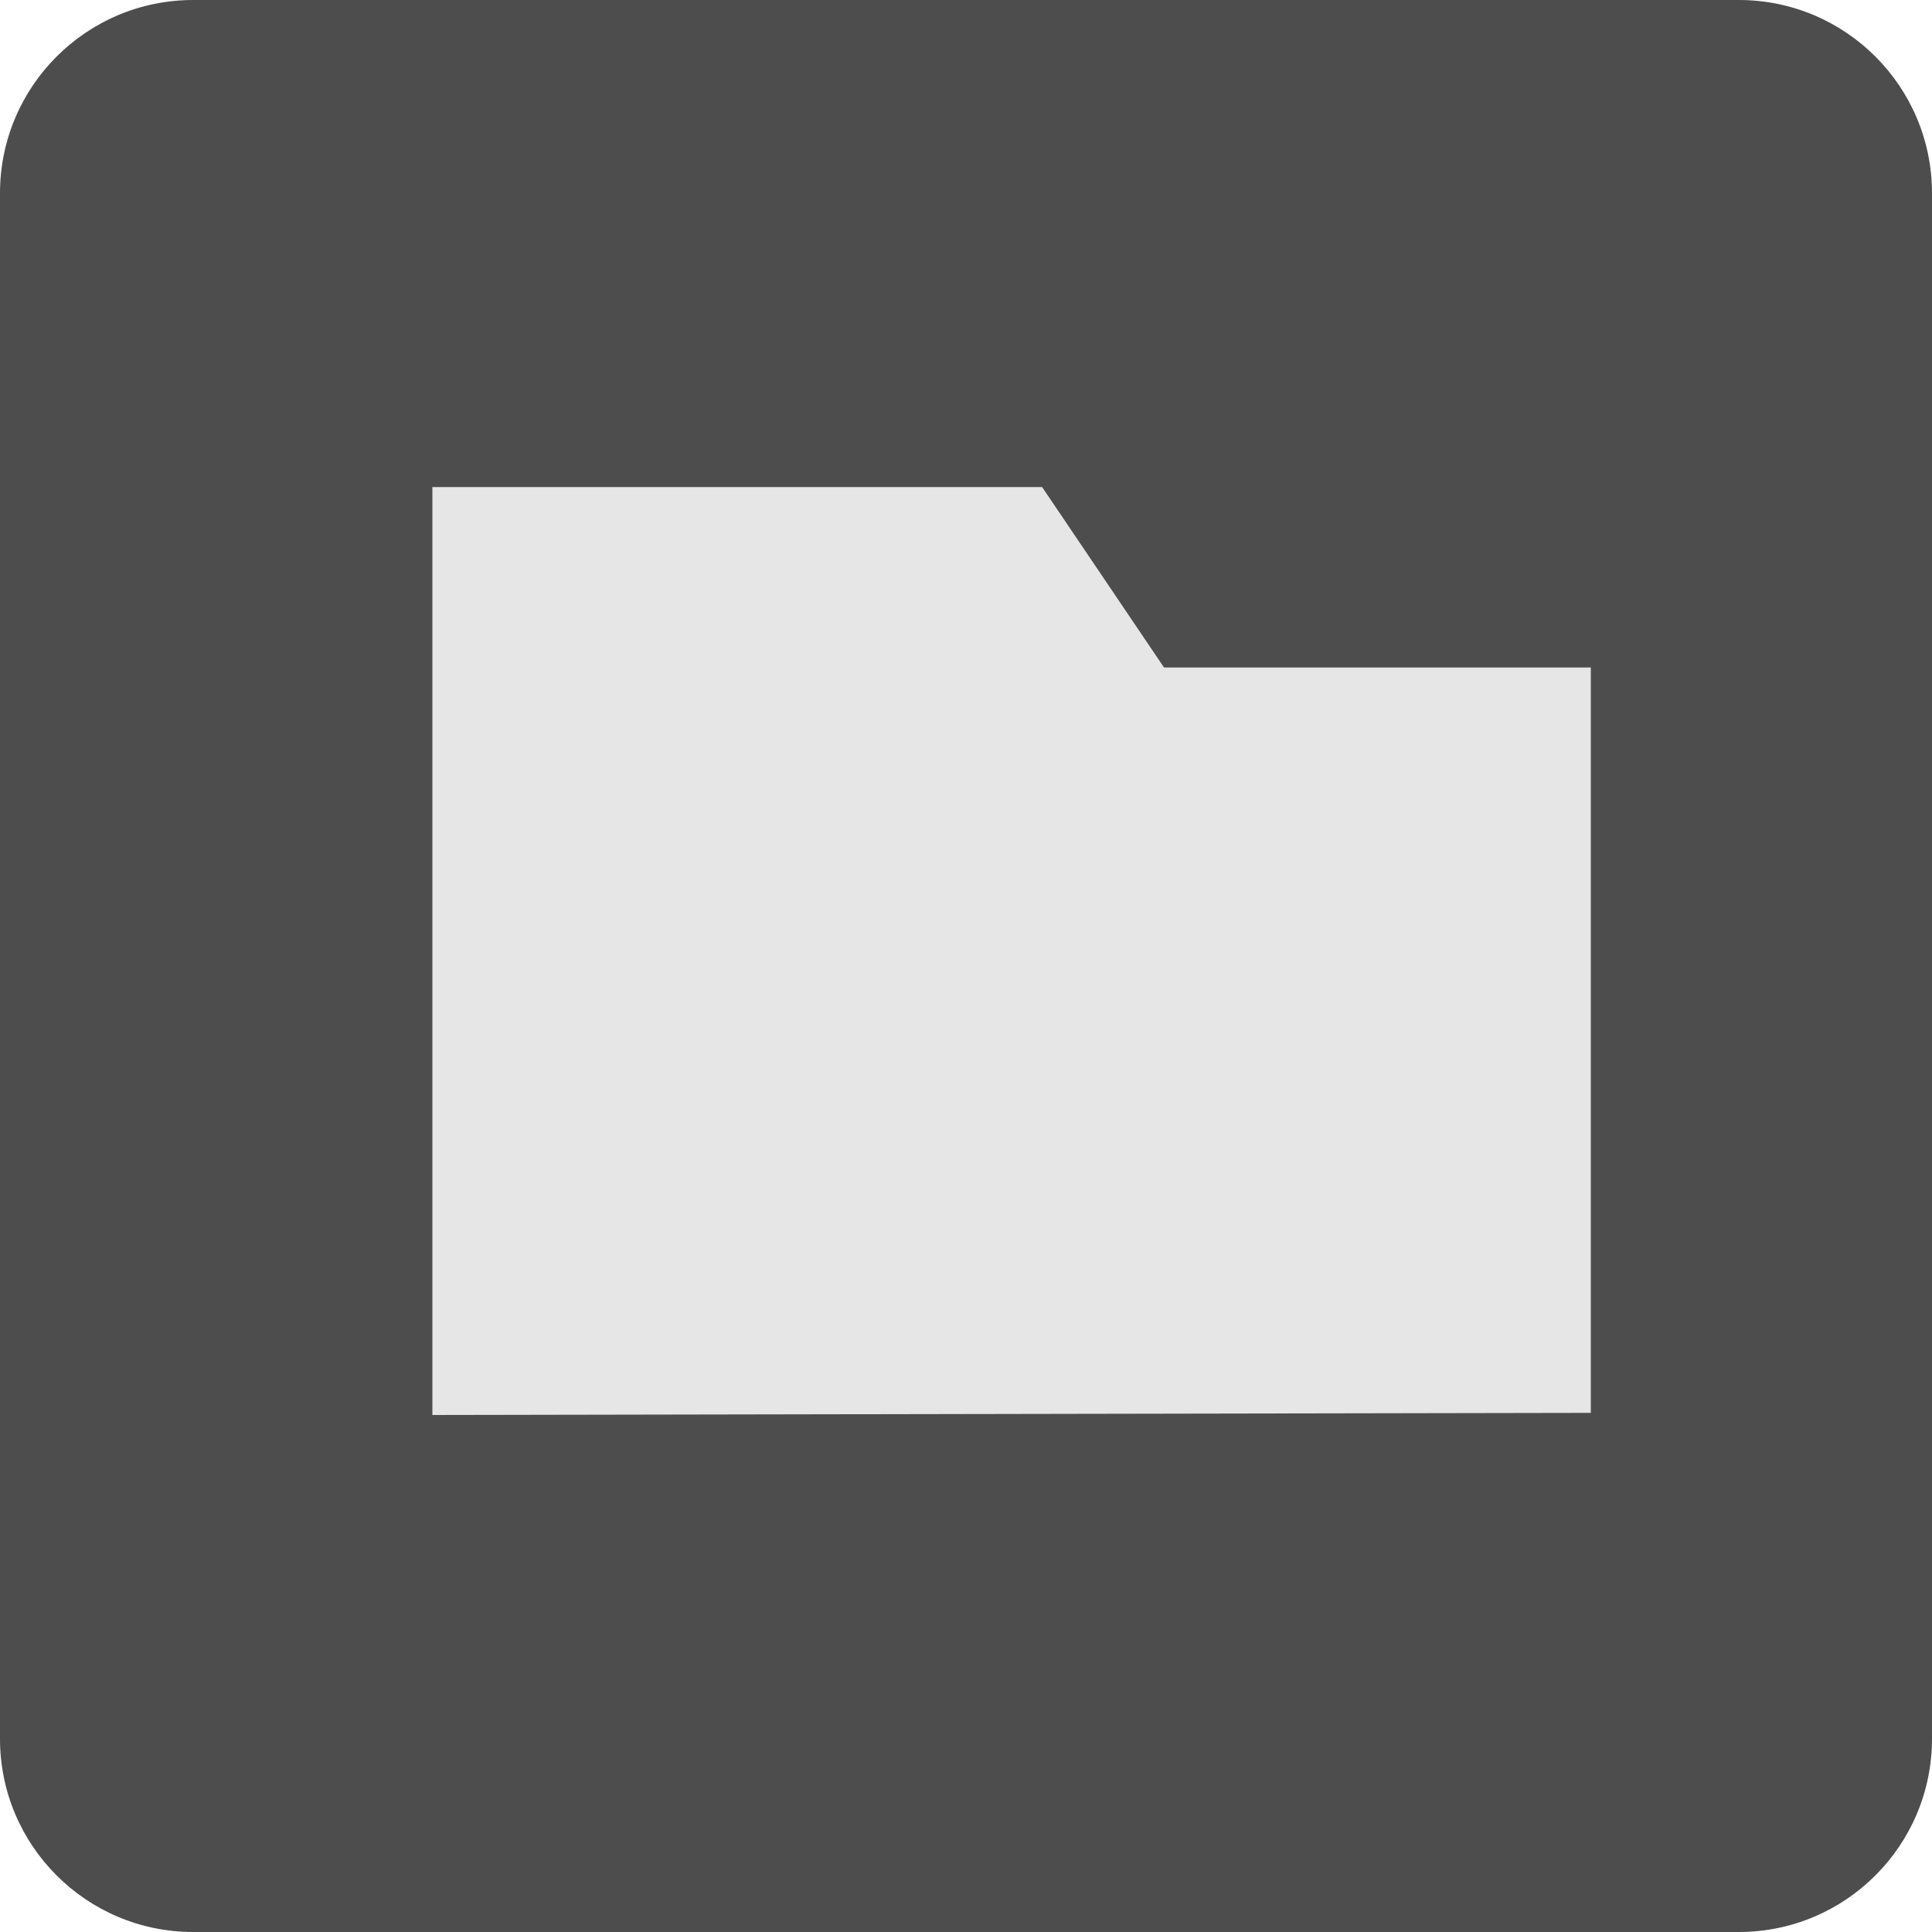
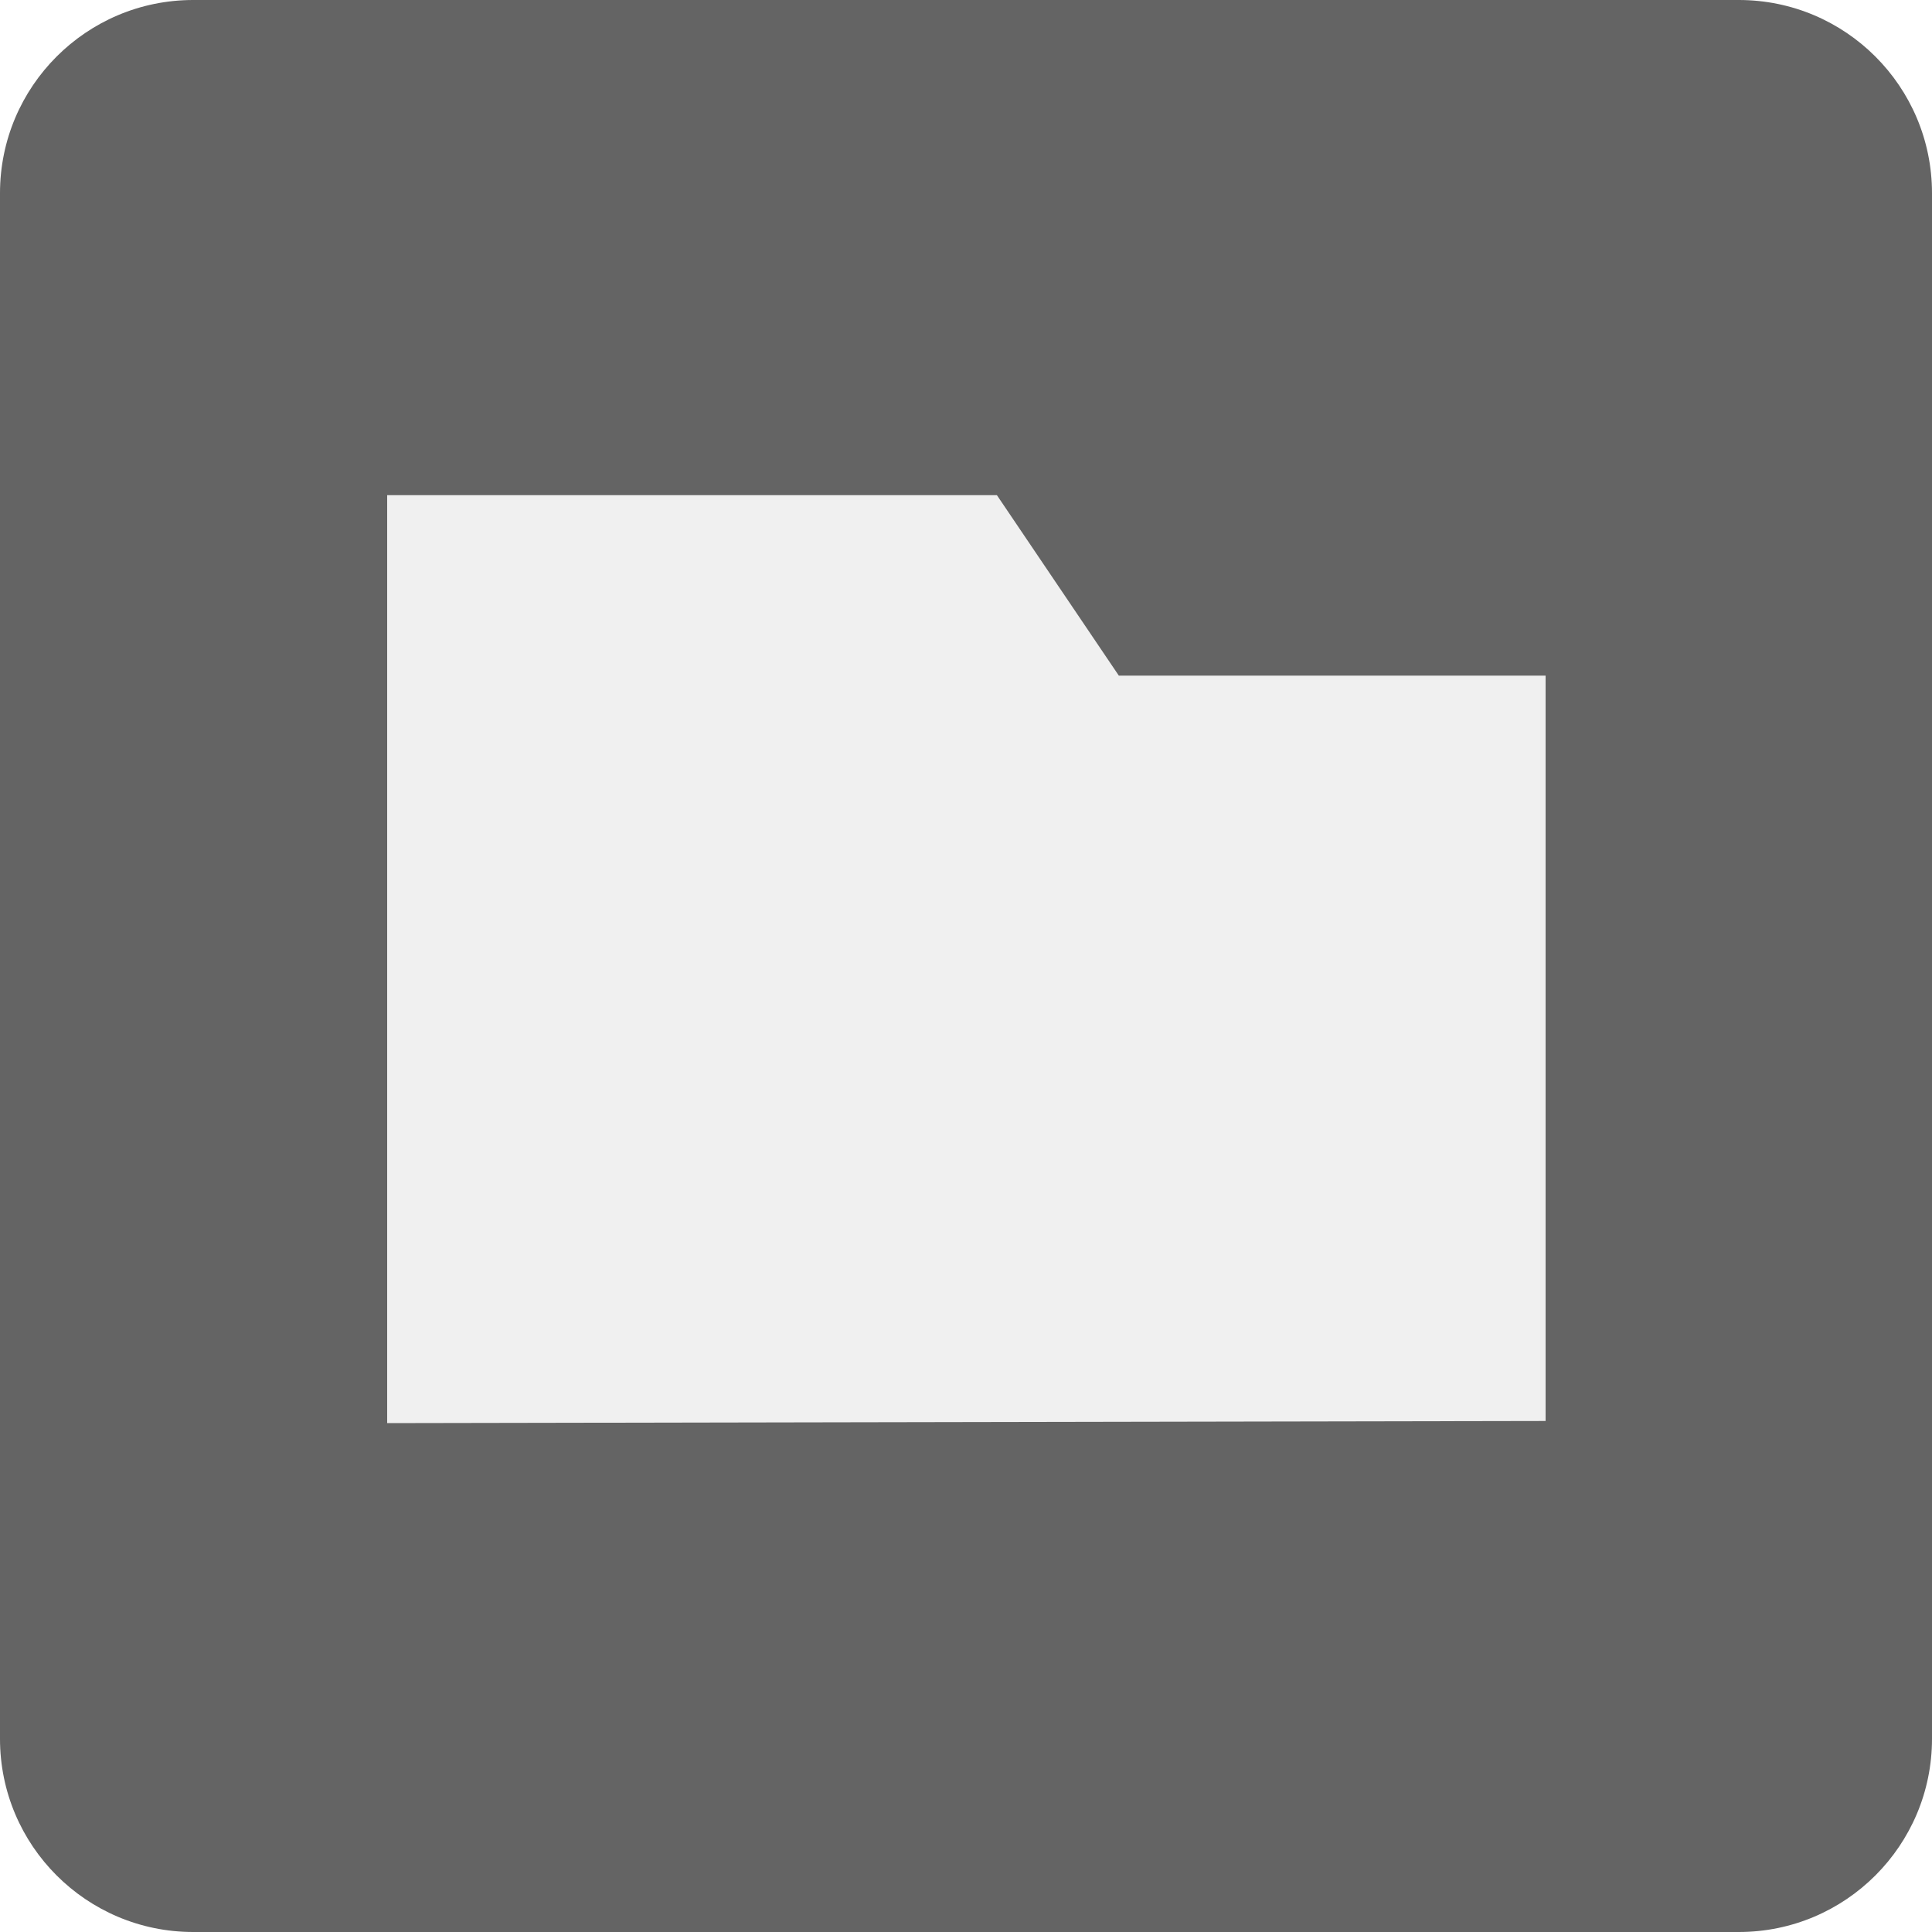
<svg xmlns="http://www.w3.org/2000/svg" xmlns:ns1="http://www.openswatchbook.org/uri/2009/osb" viewBox="0 0 10 10" height="10" width="10" id="svg866" version="1.1">
  <defs id="defs870">
    <linearGradient ns1:paint="solid" id="linearGradient2275">
      <stop id="stop2273" offset="0" style="stop-color:#e67850;stop-opacity:1;" />
    </linearGradient>
  </defs>
-   <rect style="fill:#4d4d4d;fill-opacity:1;stroke:#c8c8c8;stroke-width:0;stroke-miterlimit:4;stroke-dasharray:none;stroke-opacity:1" id="rect819" width="10" height="10" x="5e-07" y="5e-07" ry="1" />
-   <path id="path821-1-7" d="m 5.394,2.521 0.631,0.934 H 8.234 V 7.313 L 2.238,7.324 V 2.521 Z" style="fill:#e6e6e6;fill-opacity:1;stroke:#464646;stroke-width:0;stroke-linecap:butt;stroke-linejoin:miter;stroke-miterlimit:4;stroke-dasharray:none;stroke-opacity:0.745" />
+   <rect style="fill:#646464;fill-opacity:1;stroke:#c8c8c8;stroke-width:0;stroke-miterlimit:4;stroke-dasharray:none;stroke-opacity:1" id="rect819" width="10" height="10" x="5e-07" y="5e-07" ry="1" />
+   <path id="path821-1-7" d="m 5.16,2.563 0.631,0.934 h 2.209 v 3.858 l -5.996,0.011 V 2.563 Z" style="fill:#f0f0f0;fill-opacity:1;stroke:#464646;stroke-width:0;stroke-linecap:butt;stroke-linejoin:miter;stroke-miterlimit:4;stroke-dasharray:none;stroke-opacity:0.745" />
</svg>
